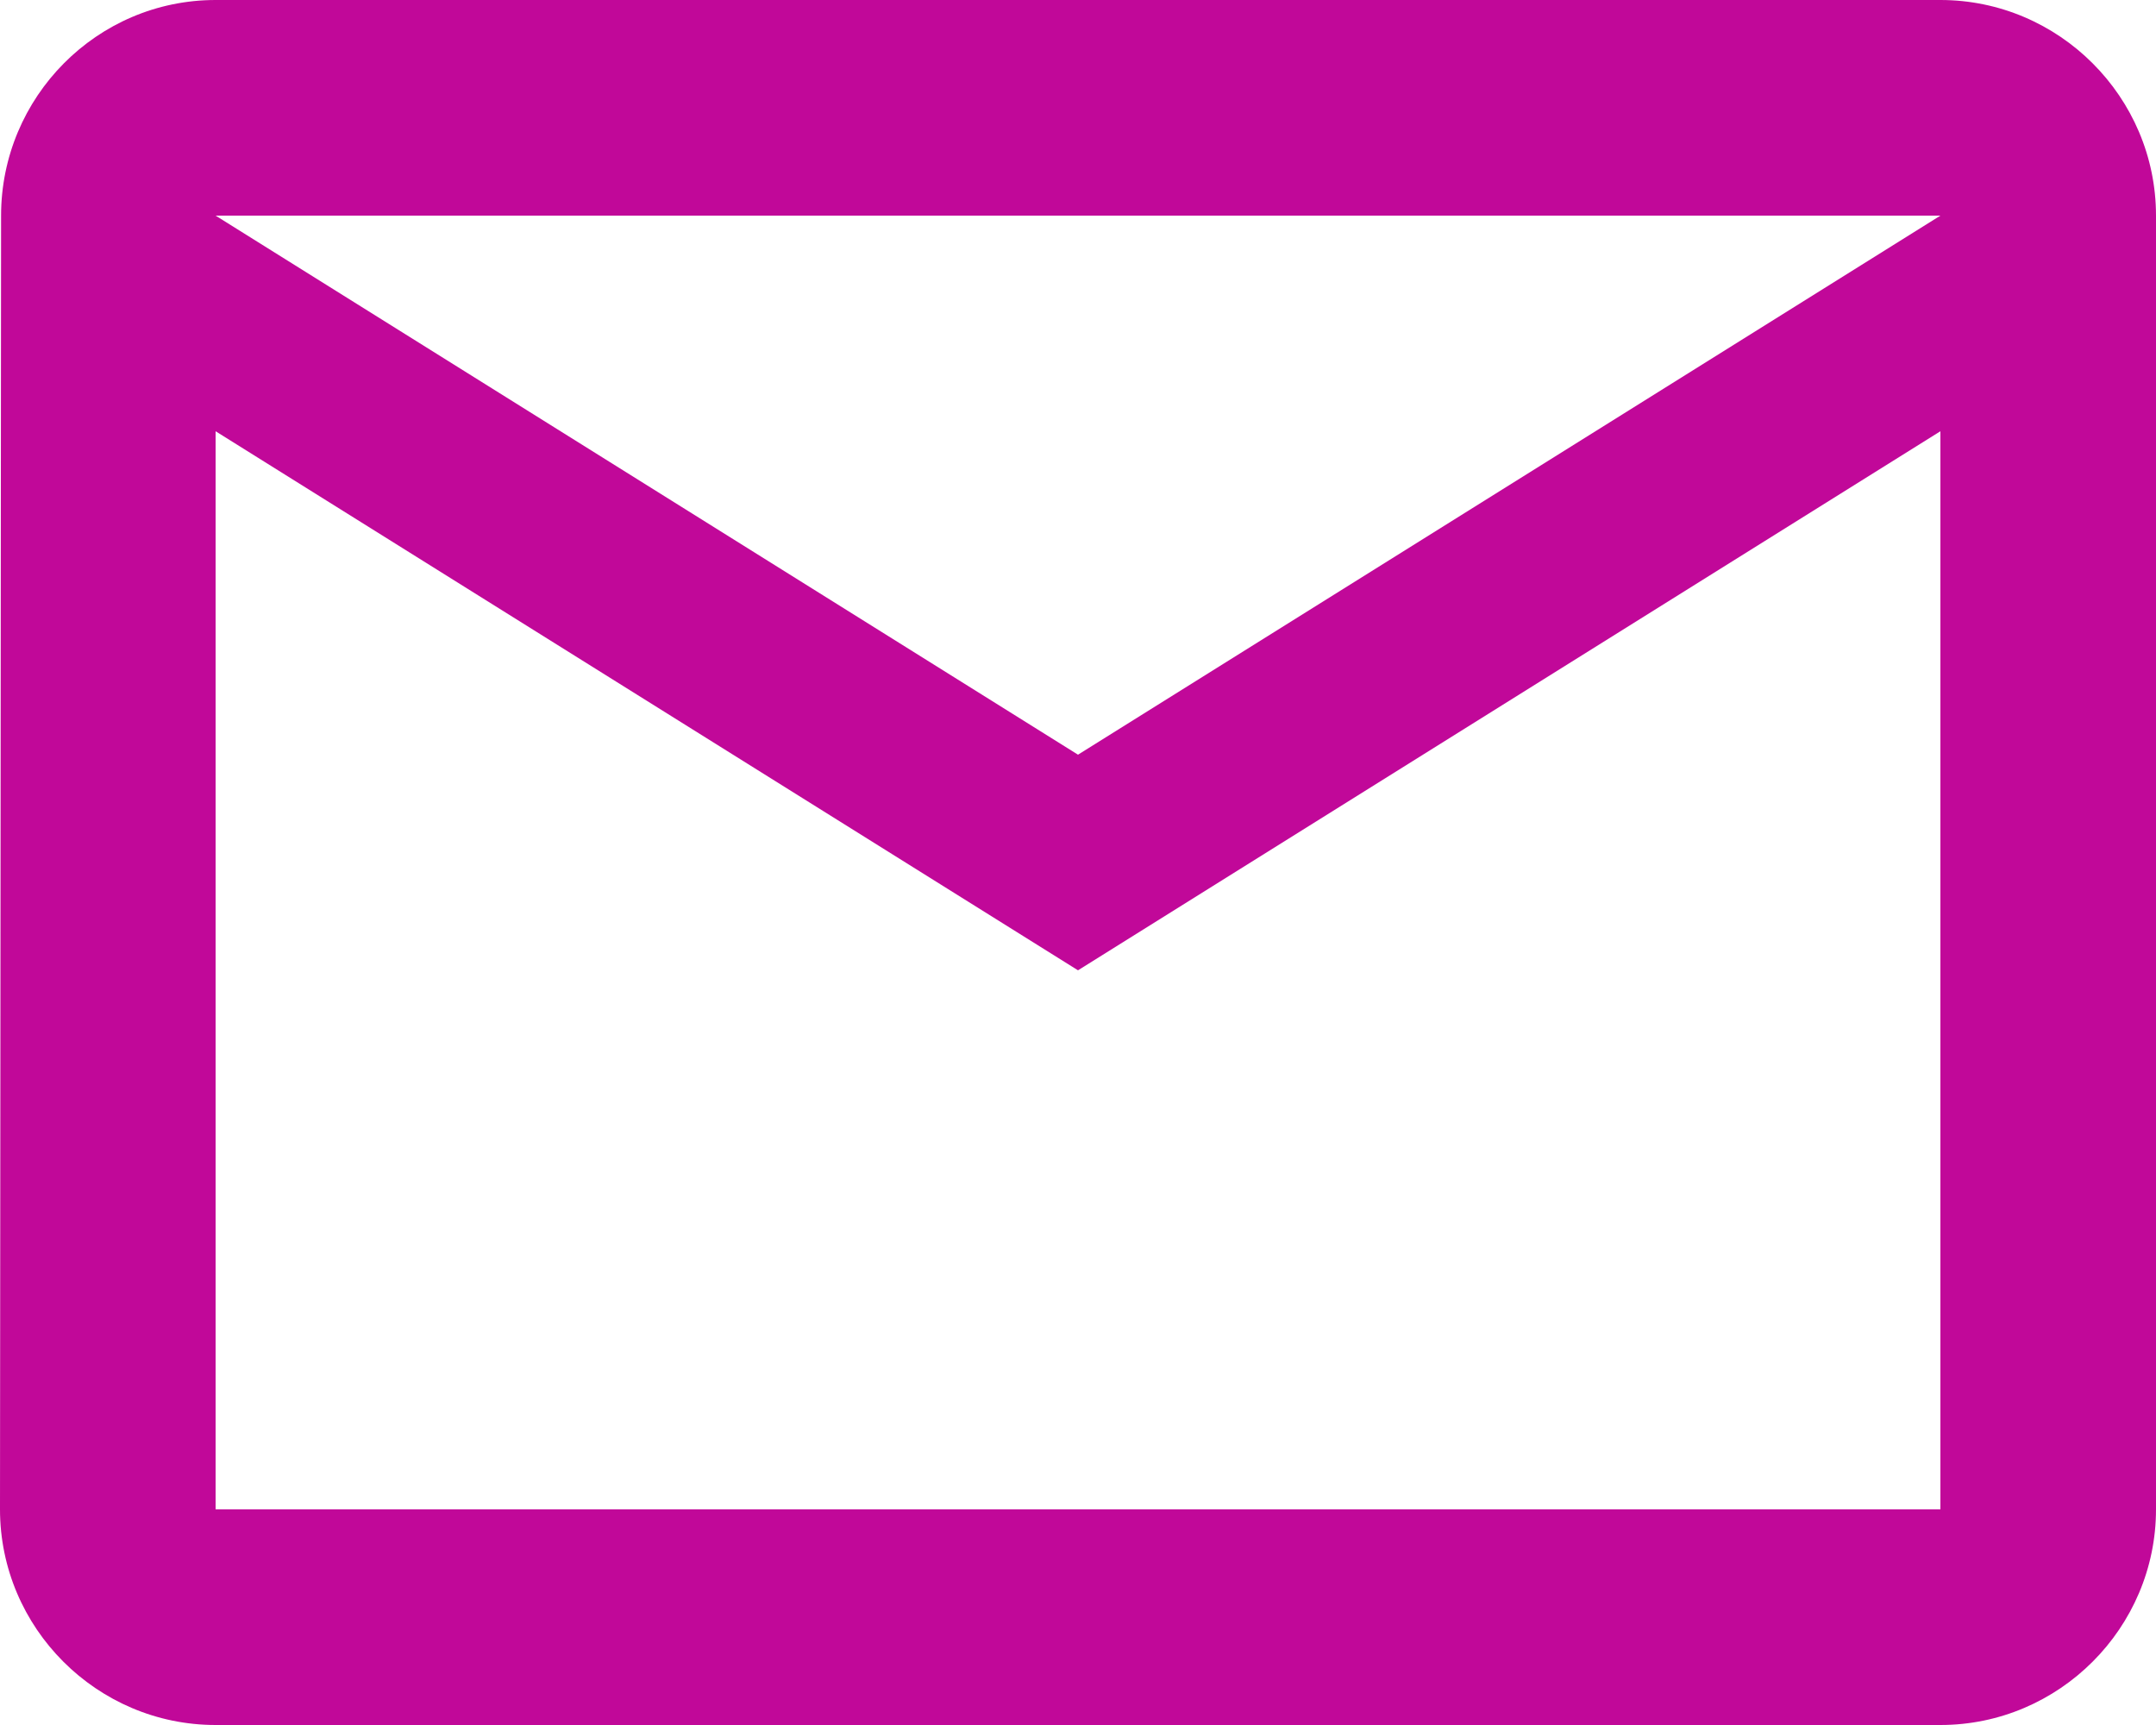
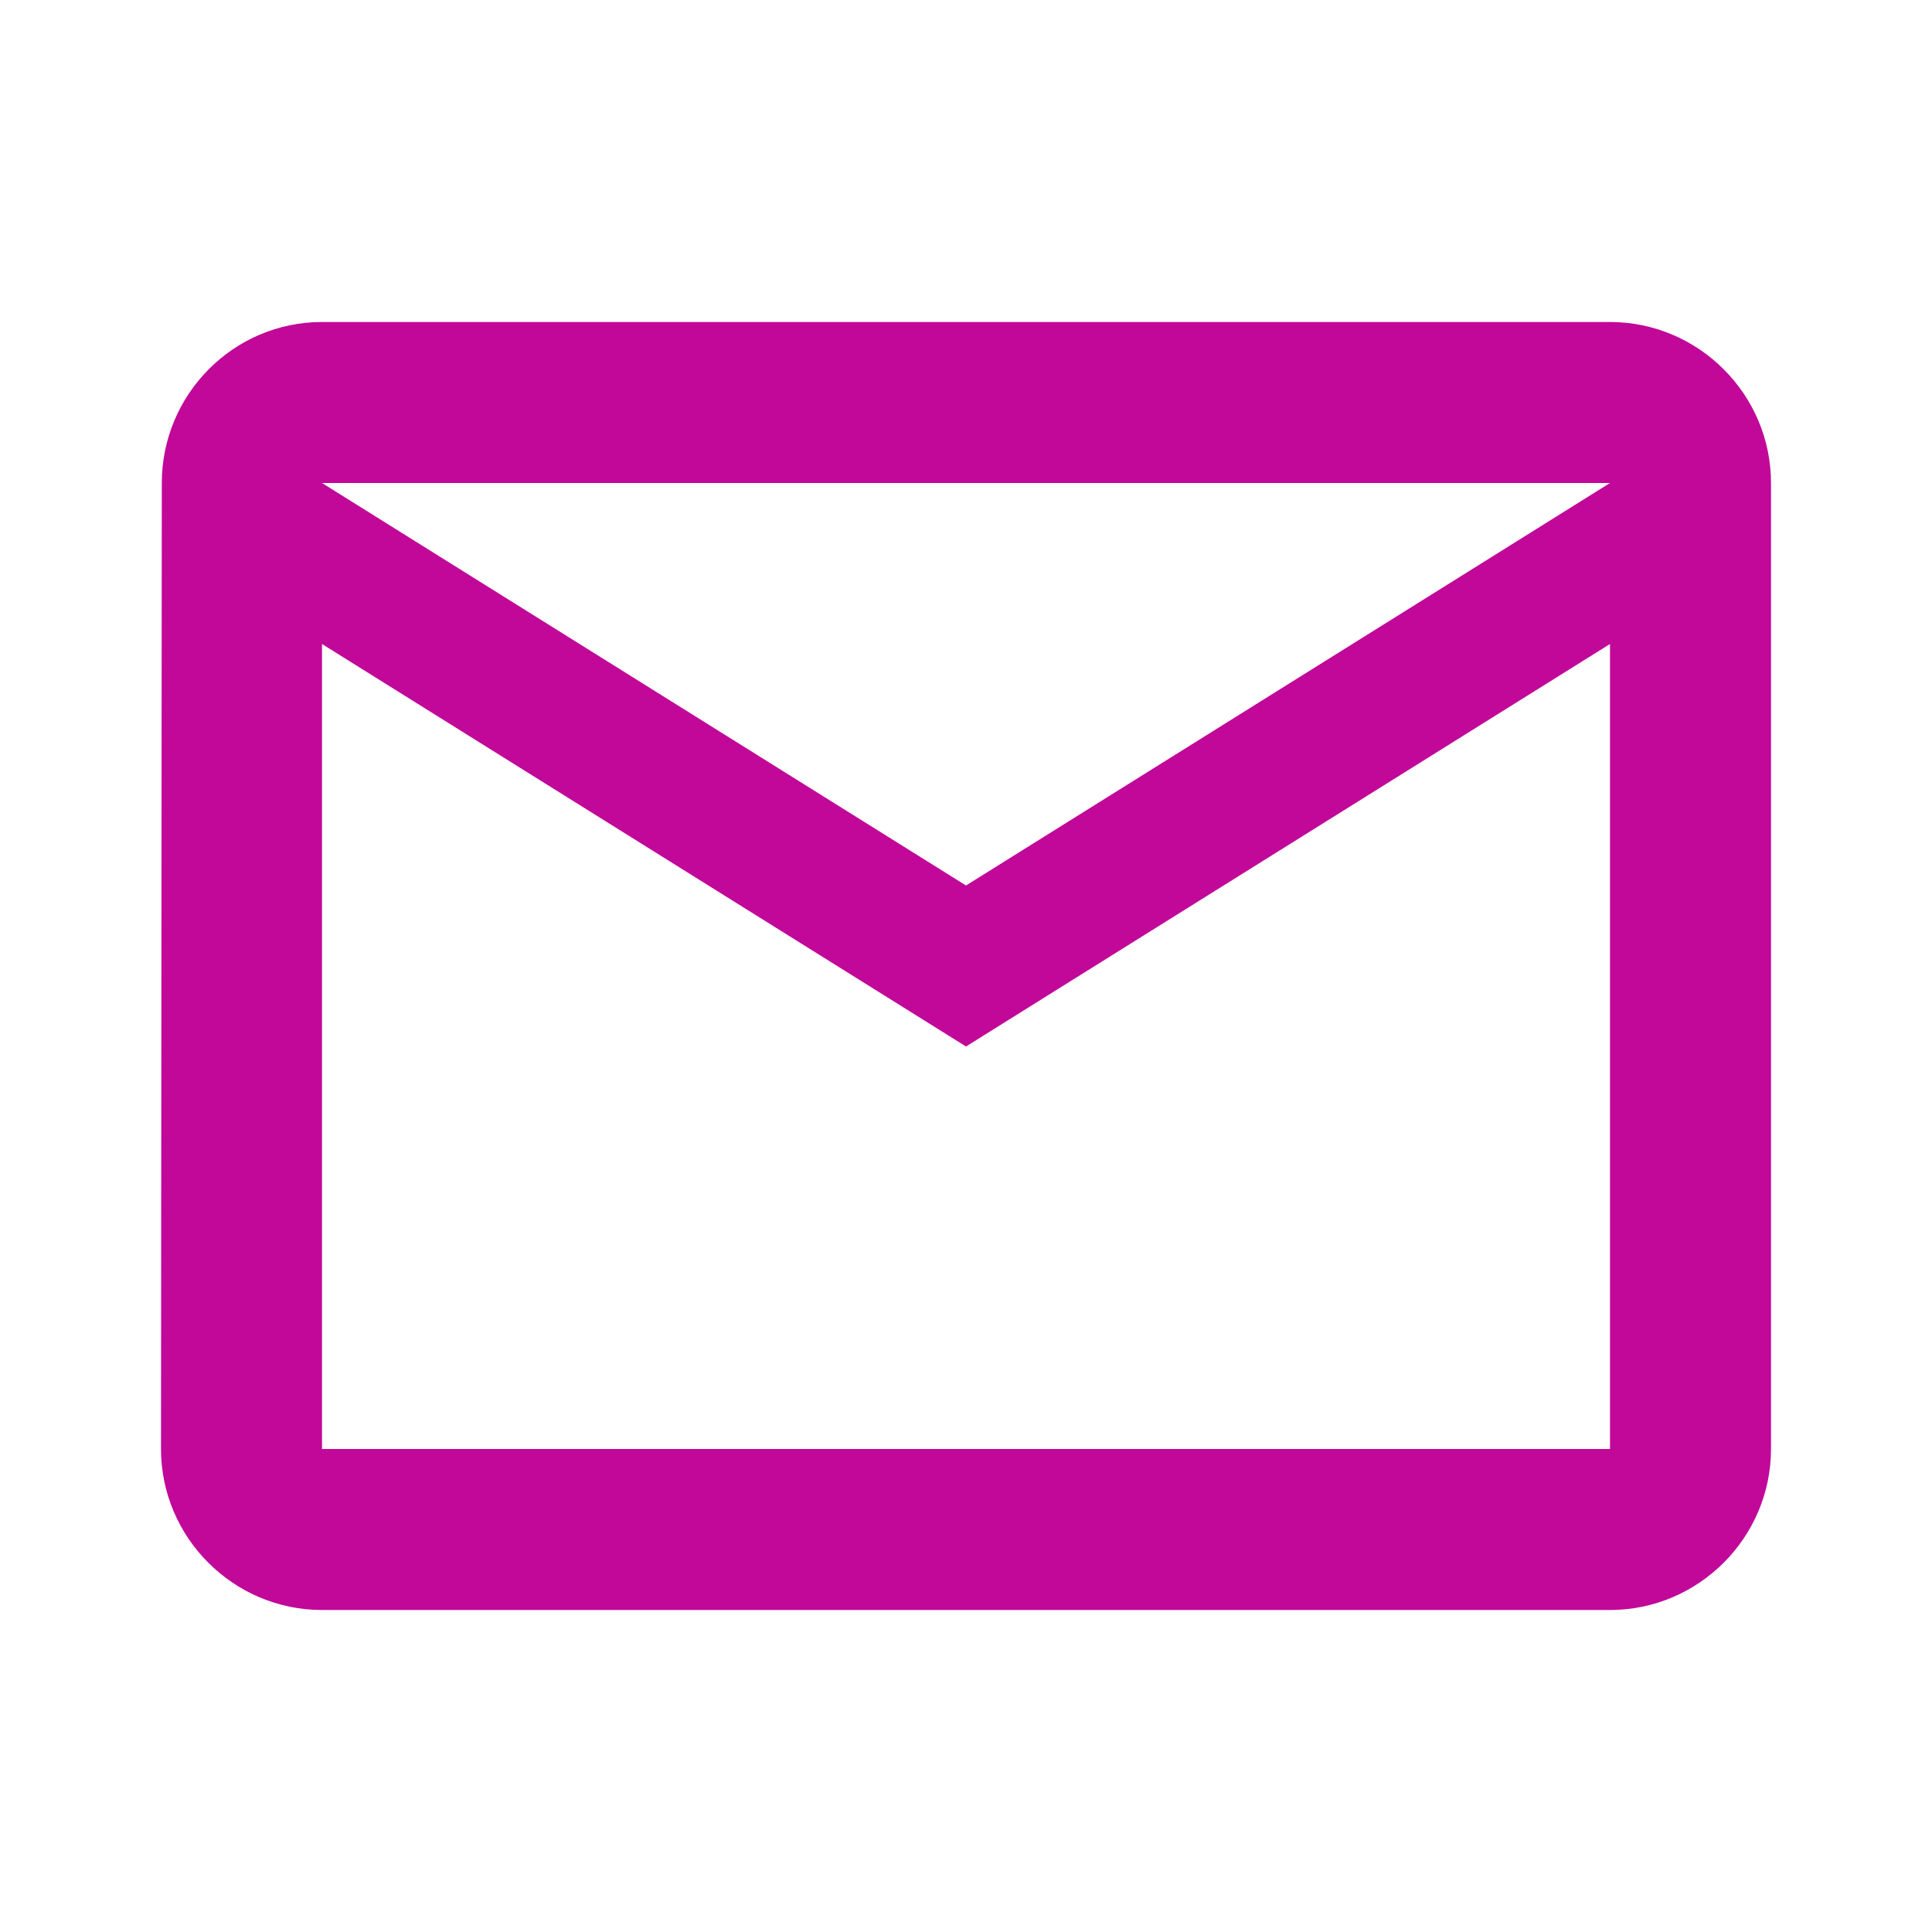
- <svg xmlns="http://www.w3.org/2000/svg" width="20" height="16" viewBox="0 0 20 16" fill="none">
-   <path fill-rule="evenodd" clip-rule="evenodd" d="M18 0H2C0.9 0 0.01 0.9 0.01 2L0 14C0 15.1 0.9 16 2 16H18C19.1 16 20 15.1 20 14V2C20 0.9 19.1 0 18 0ZM2 4L10 9L18 4V14H2V4ZM2 2L10 7L18 2H2Z" fill="#C10899" />
+ <svg xmlns="http://www.w3.org/2000/svg" width="24" height="24" viewBox="0 0 24 24" fill="none">
+   <path fill-rule="evenodd" clip-rule="evenodd" d="M20 4H4C2.9 4 2.01 4.9 2.01 6L2 18C2 19.1 2.9 20 4 20H20C21.1 20 22 19.1 22 18V6C22 4.9 21.1 4 20 4ZM4 8L12 13L20 8V18H4V8ZM4 6L12 11L20 6H4Z" fill="#C10899" />
</svg>
